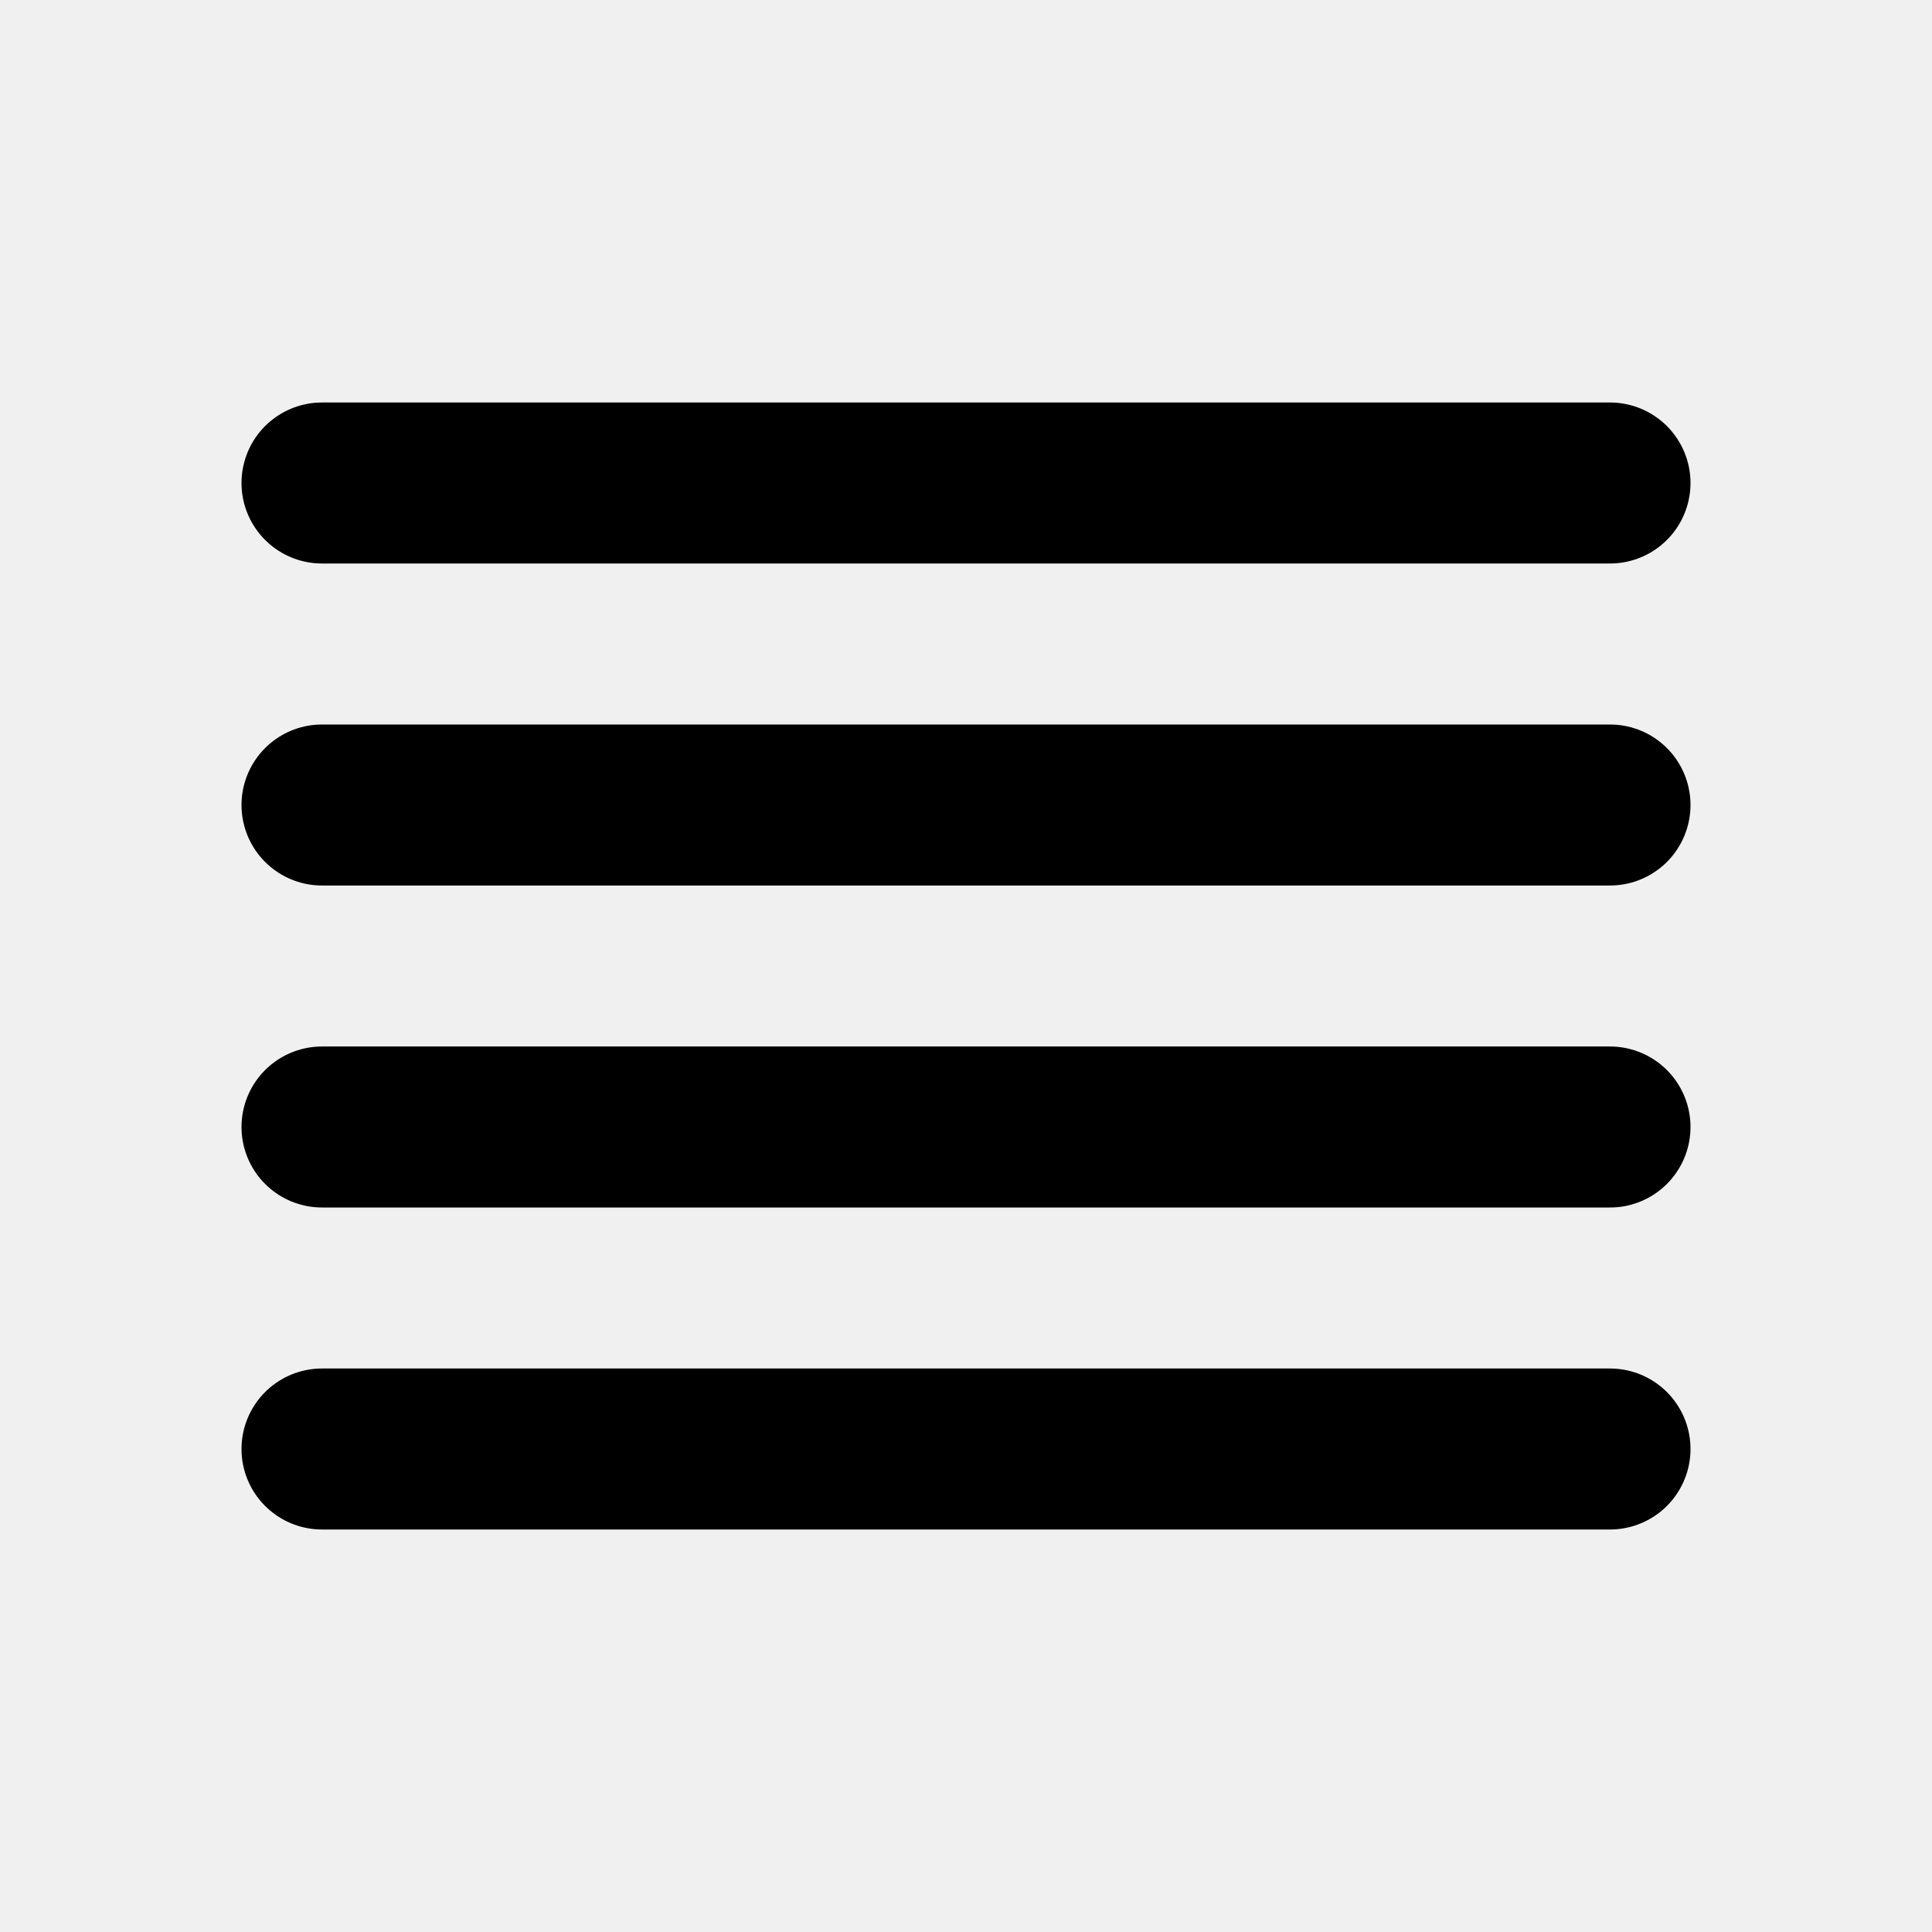
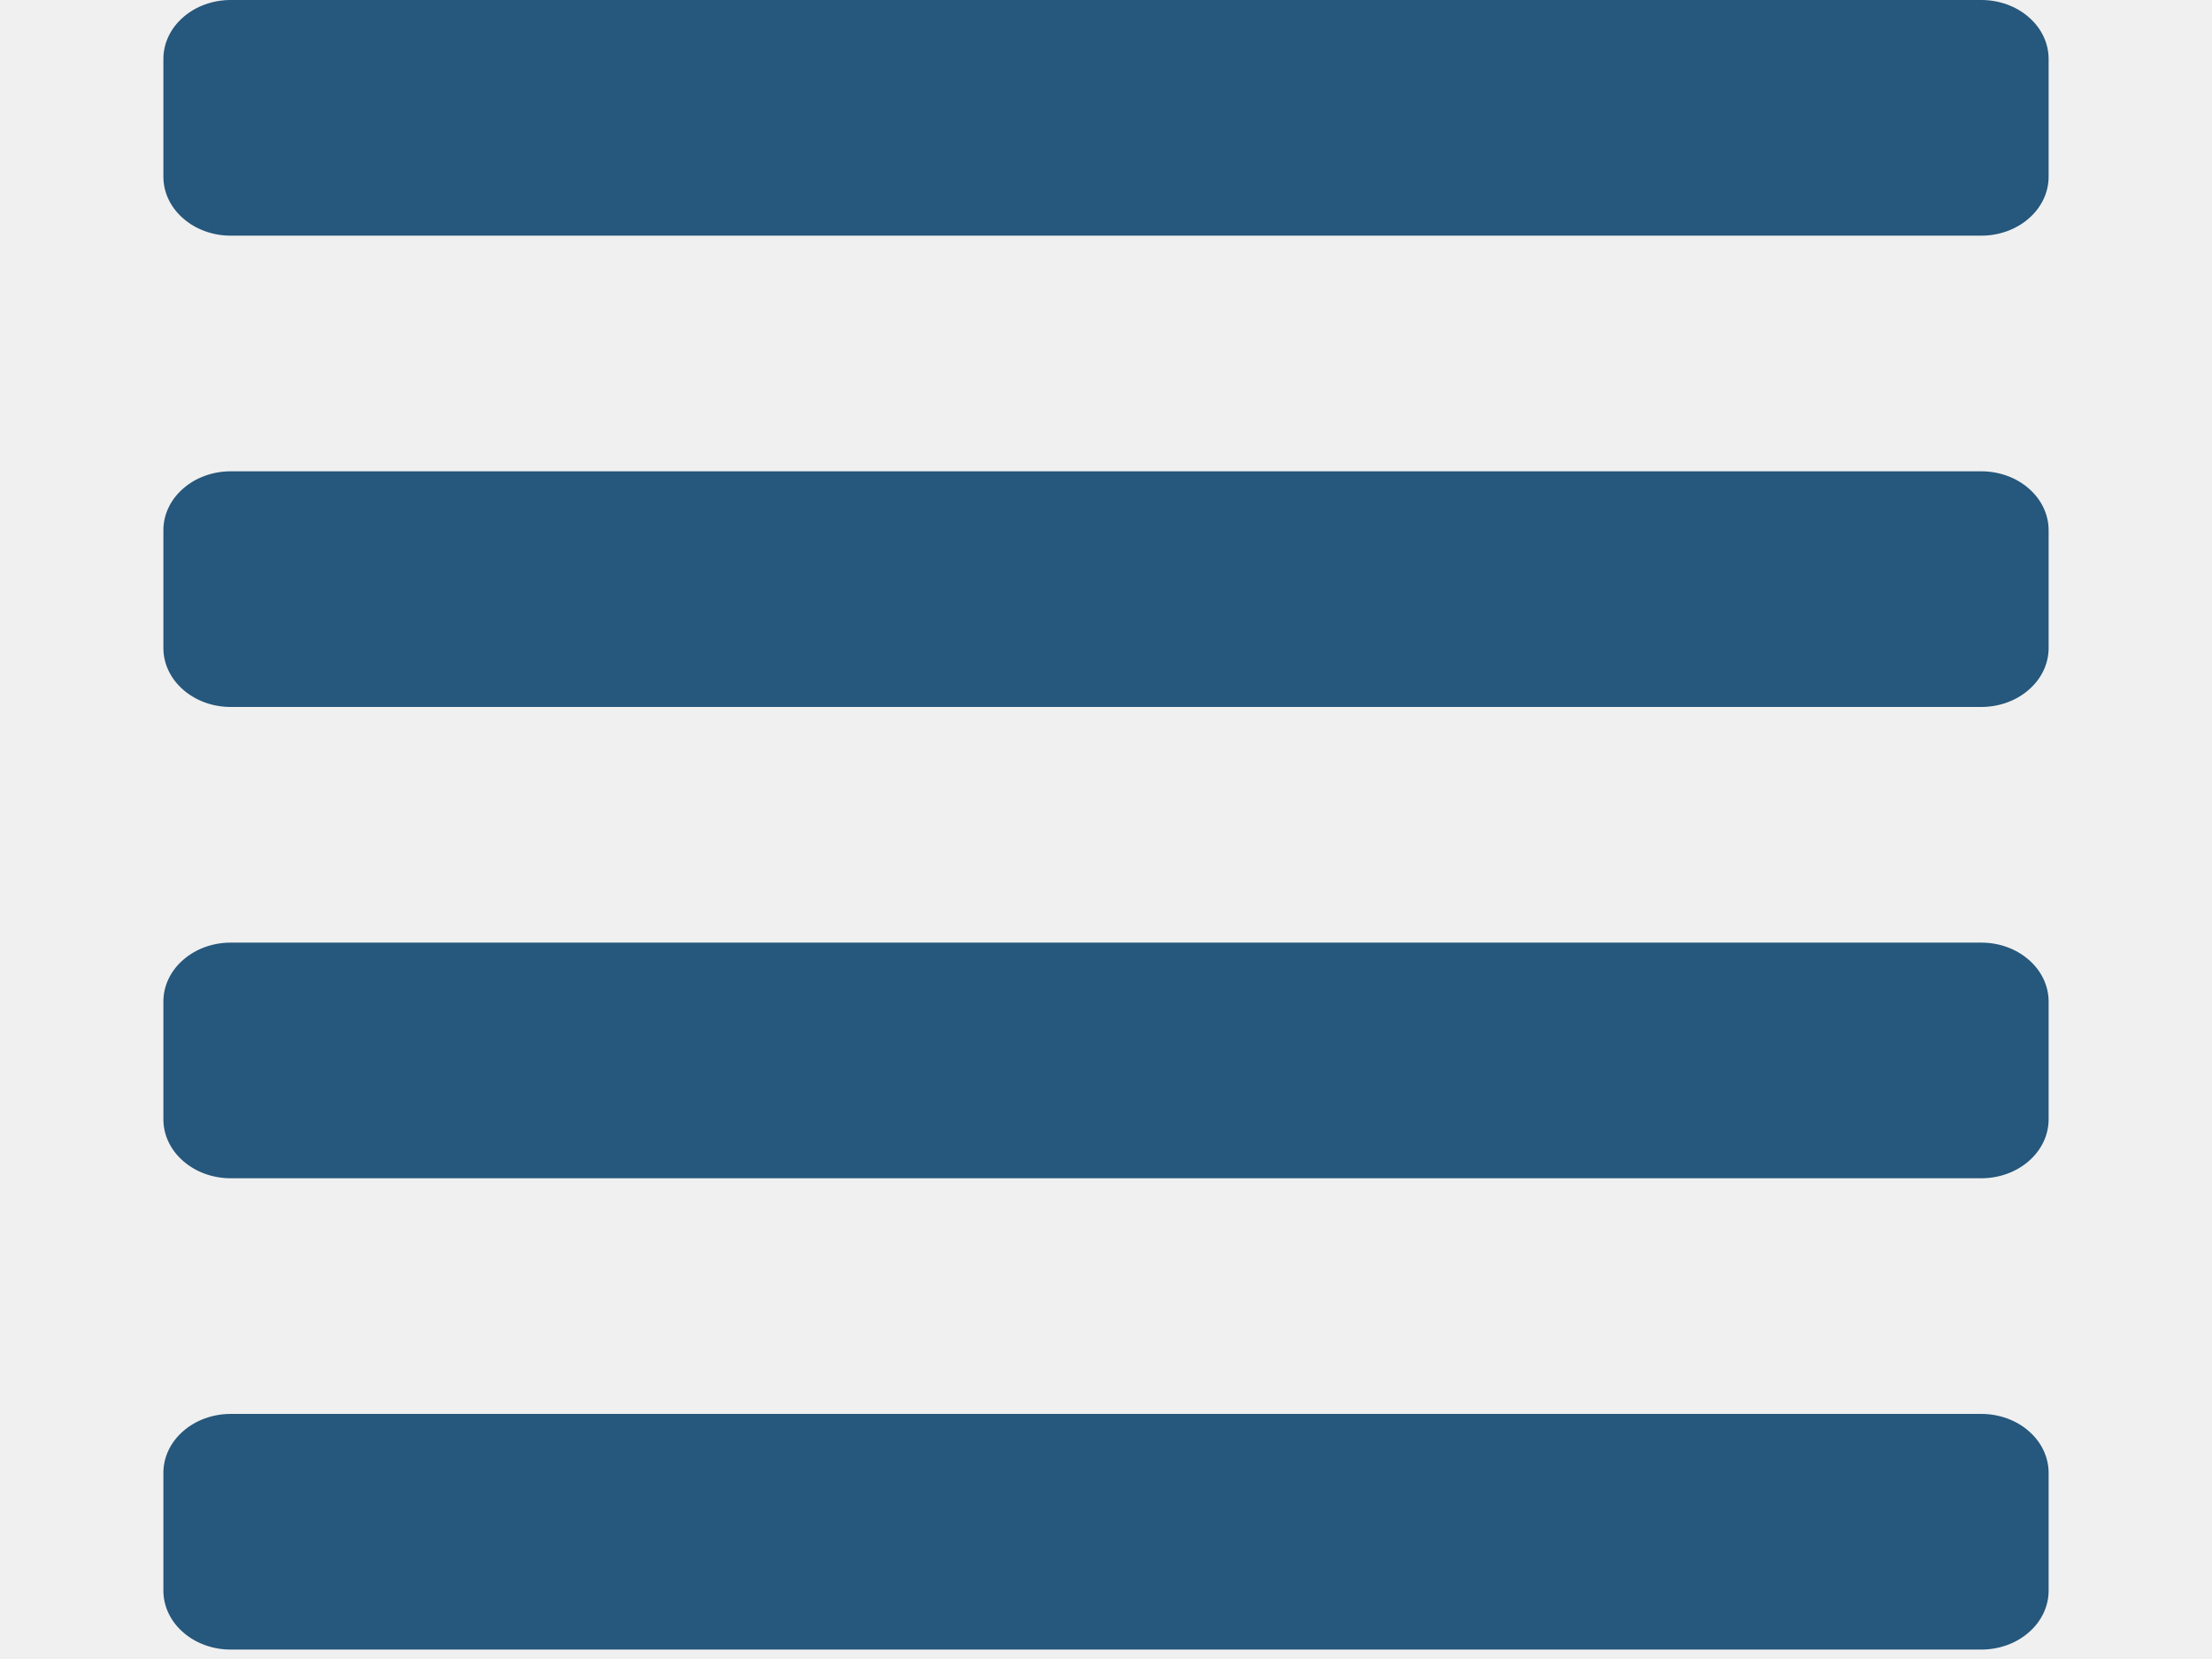
- <svg xmlns="http://www.w3.org/2000/svg" width="800px" height="800px" viewBox="0 0 24 24">
-   <g id="Complete">
-     <g id="align-justify">
-       <g>
-         <polygon fill="#ffffff" points="20 18 4 18 4 18 20 18 20 18" stroke="#000000" stroke-linecap="round" stroke-linejoin="round" stroke-width="2" />
-         <polygon fill="#ffffff" points="20 14 4 14 4 14 20 14 20 14" stroke="#000000" stroke-linecap="round" stroke-linejoin="round" stroke-width="2" />
-         <polygon fill="#ffffff" points="20 10 4 10 4 10 20 10 20 10" stroke="#000000" stroke-linecap="round" stroke-linejoin="round" stroke-width="2" />
-         <polygon fill="#ffffff" points="20 6 4 6 4 6 20 6 20 6" stroke="#000000" stroke-linecap="round" stroke-linejoin="round" stroke-width="2" />
-       </g>
-     </g>
-   </g>
+ <svg xmlns="http://www.w3.org/2000/svg" width="40" height="30" viewBox="0 0 25 22" fill="none">
+   <path d="M24.107 18.75H0.893C0.656 18.75 0.429 18.832 0.262 18.979C0.094 19.125 0 19.324 0 19.531L0 21.094C0 21.301 0.094 21.5 0.262 21.646C0.429 21.793 0.656 21.875 0.893 21.875H24.107C24.344 21.875 24.571 21.793 24.738 21.646C24.906 21.5 25 21.301 25 21.094V19.531C25 19.324 24.906 19.125 24.738 18.979C24.571 18.832 24.344 18.75 24.107 18.75ZM24.107 12.5H0.893C0.656 12.5 0.429 12.582 0.262 12.729C0.094 12.875 0 13.074 0 13.281L0 14.844C0 15.051 0.094 15.25 0.262 15.396C0.429 15.543 0.656 15.625 0.893 15.625H24.107C24.344 15.625 24.571 15.543 24.738 15.396C24.906 15.25 25 15.051 25 14.844V13.281C25 13.074 24.906 12.875 24.738 12.729C24.571 12.582 24.344 12.5 24.107 12.5ZM24.107 6.25H0.893C0.656 6.25 0.429 6.332 0.262 6.479C0.094 6.625 0 6.824 0 7.031L0 8.594C0 8.801 0.094 9 0.262 9.146C0.429 9.293 0.656 9.375 0.893 9.375H24.107C24.344 9.375 24.571 9.293 24.738 9.146C24.906 9 25 8.801 25 8.594V7.031C25 6.824 24.906 6.625 24.738 6.479C24.571 6.332 24.344 6.25 24.107 6.25ZM24.107 0H0.893C0.656 0 0.429 0.082 0.262 0.229C0.094 0.375 0 0.574 0 0.781L0 2.344C0 2.551 0.094 2.75 0.262 2.896C0.429 3.043 0.656 3.125 0.893 3.125H24.107C24.344 3.125 24.571 3.043 24.738 2.896C24.906 2.75 25 2.551 25 2.344V0.781C25 0.574 24.906 0.375 24.738 0.229C24.571 0.082 24.344 0 24.107 0Z" fill="#26577C" />
</svg>
